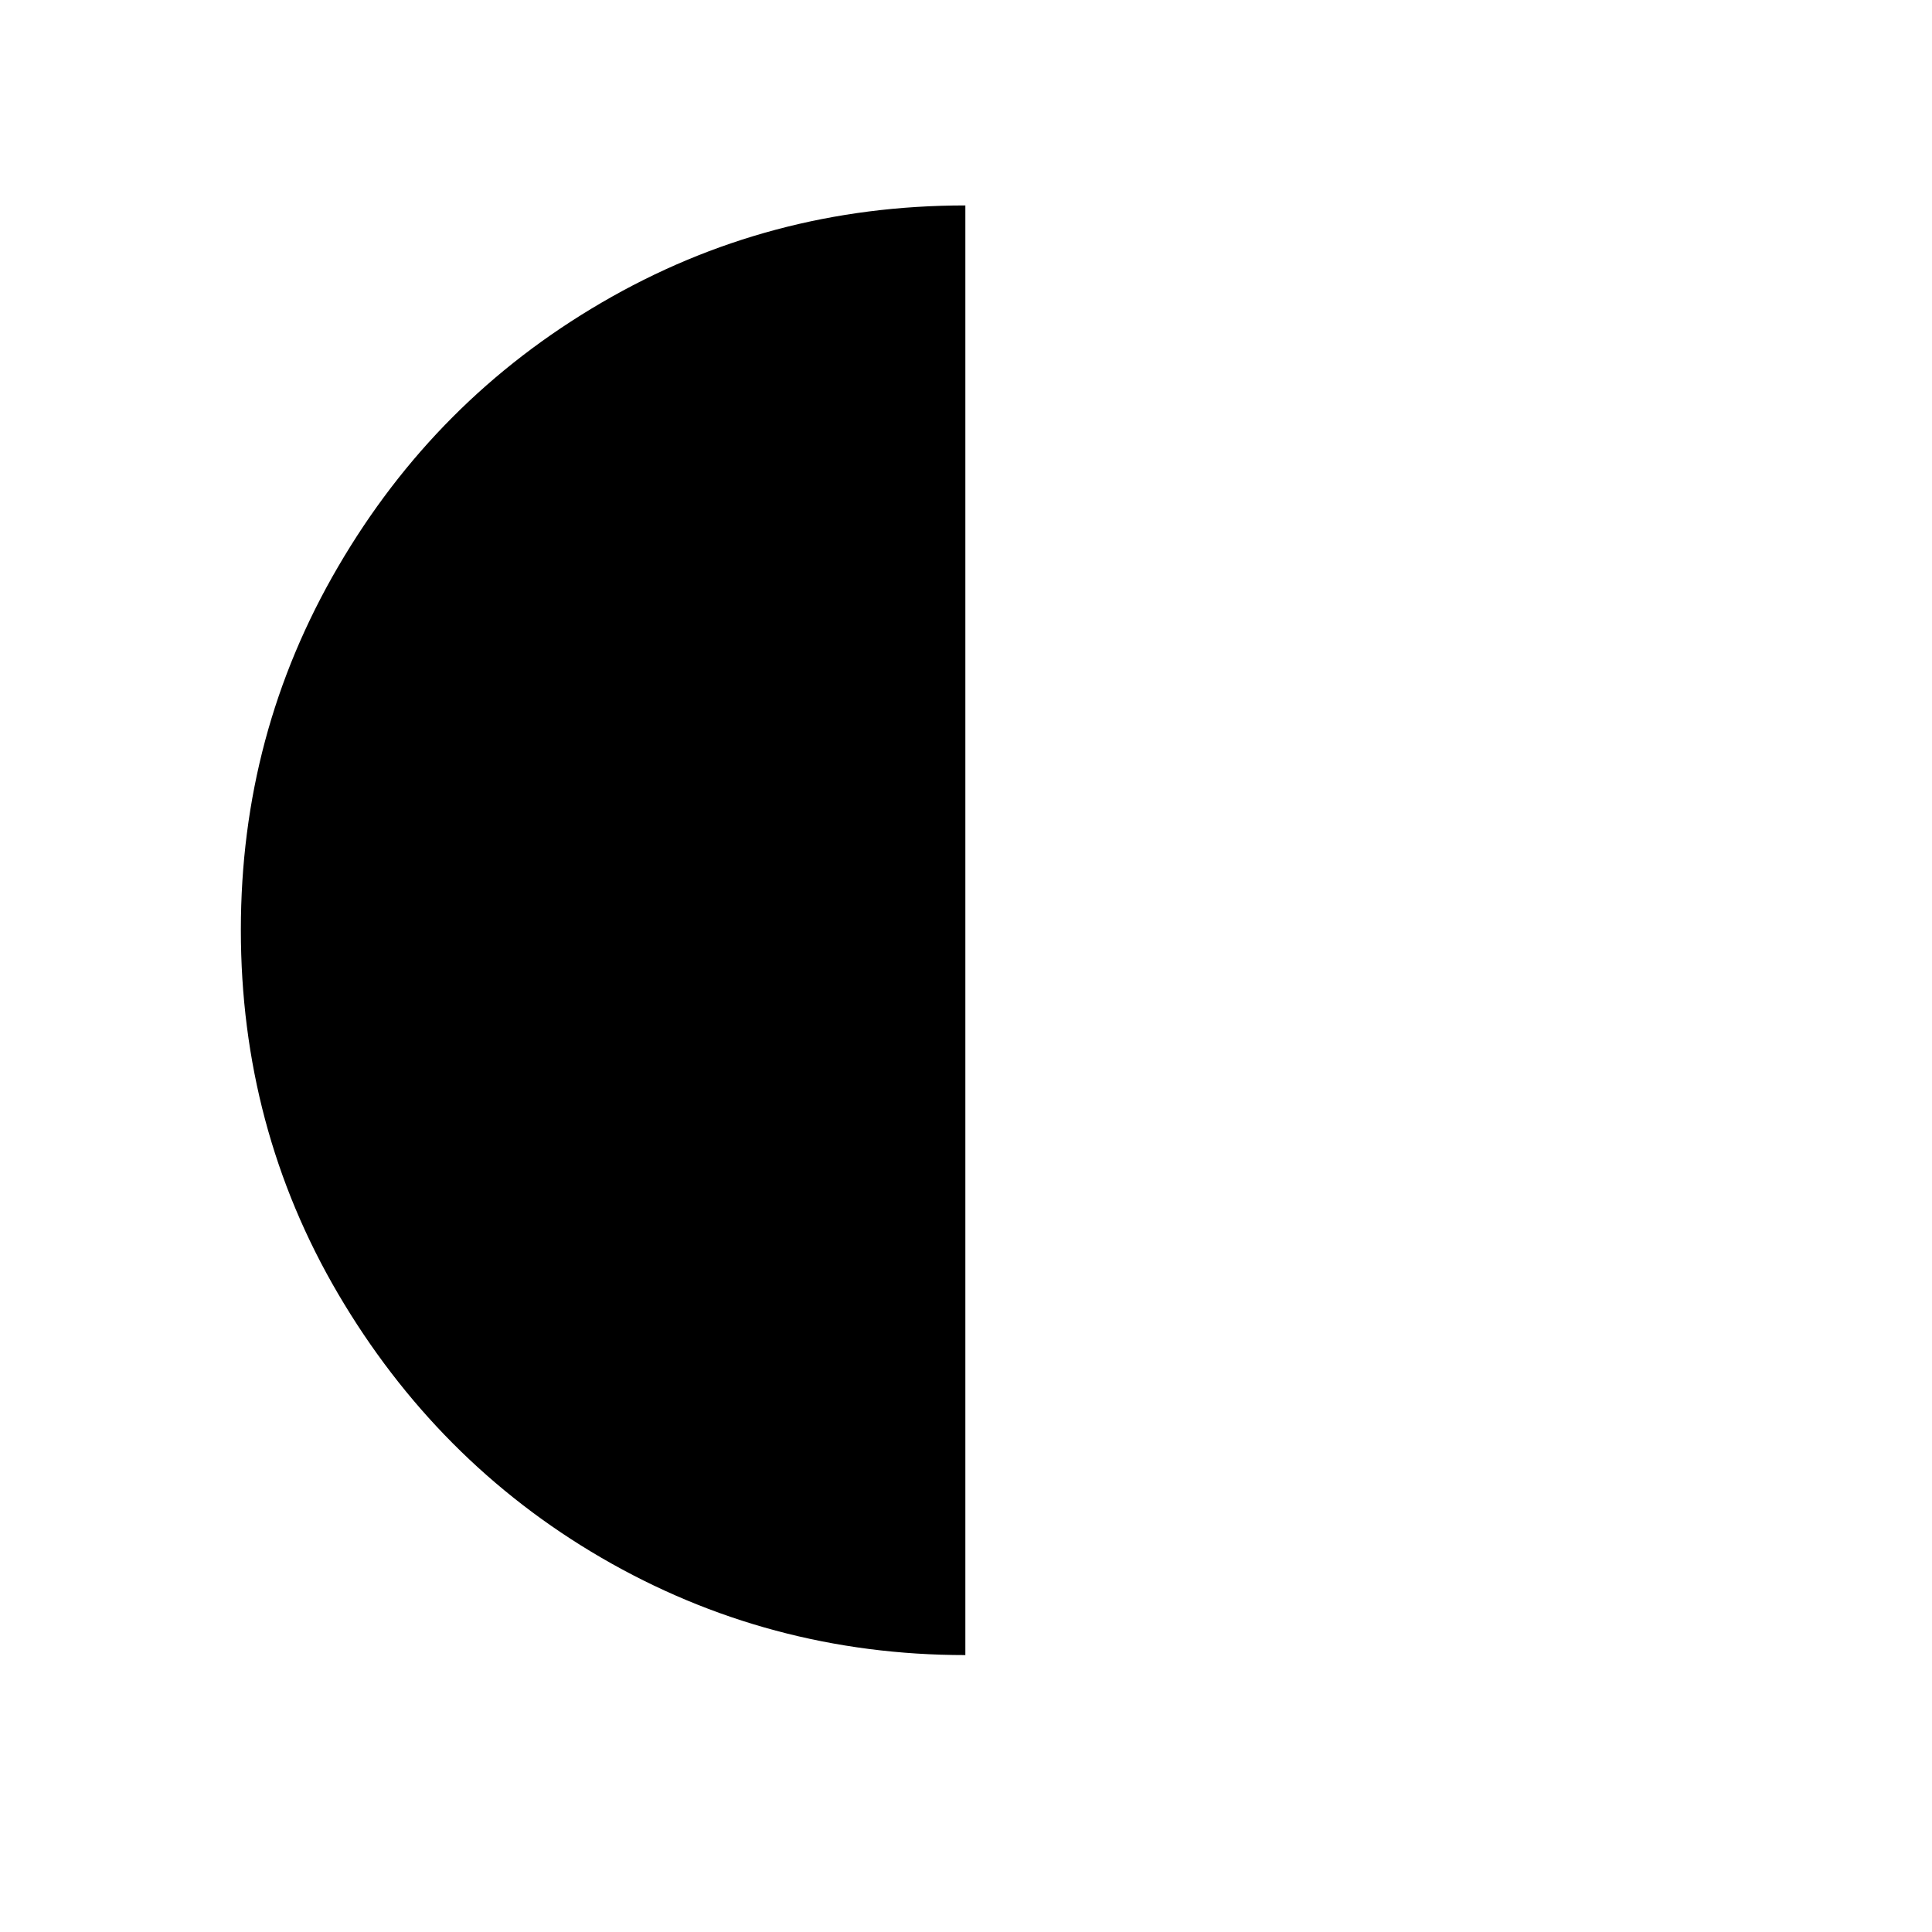
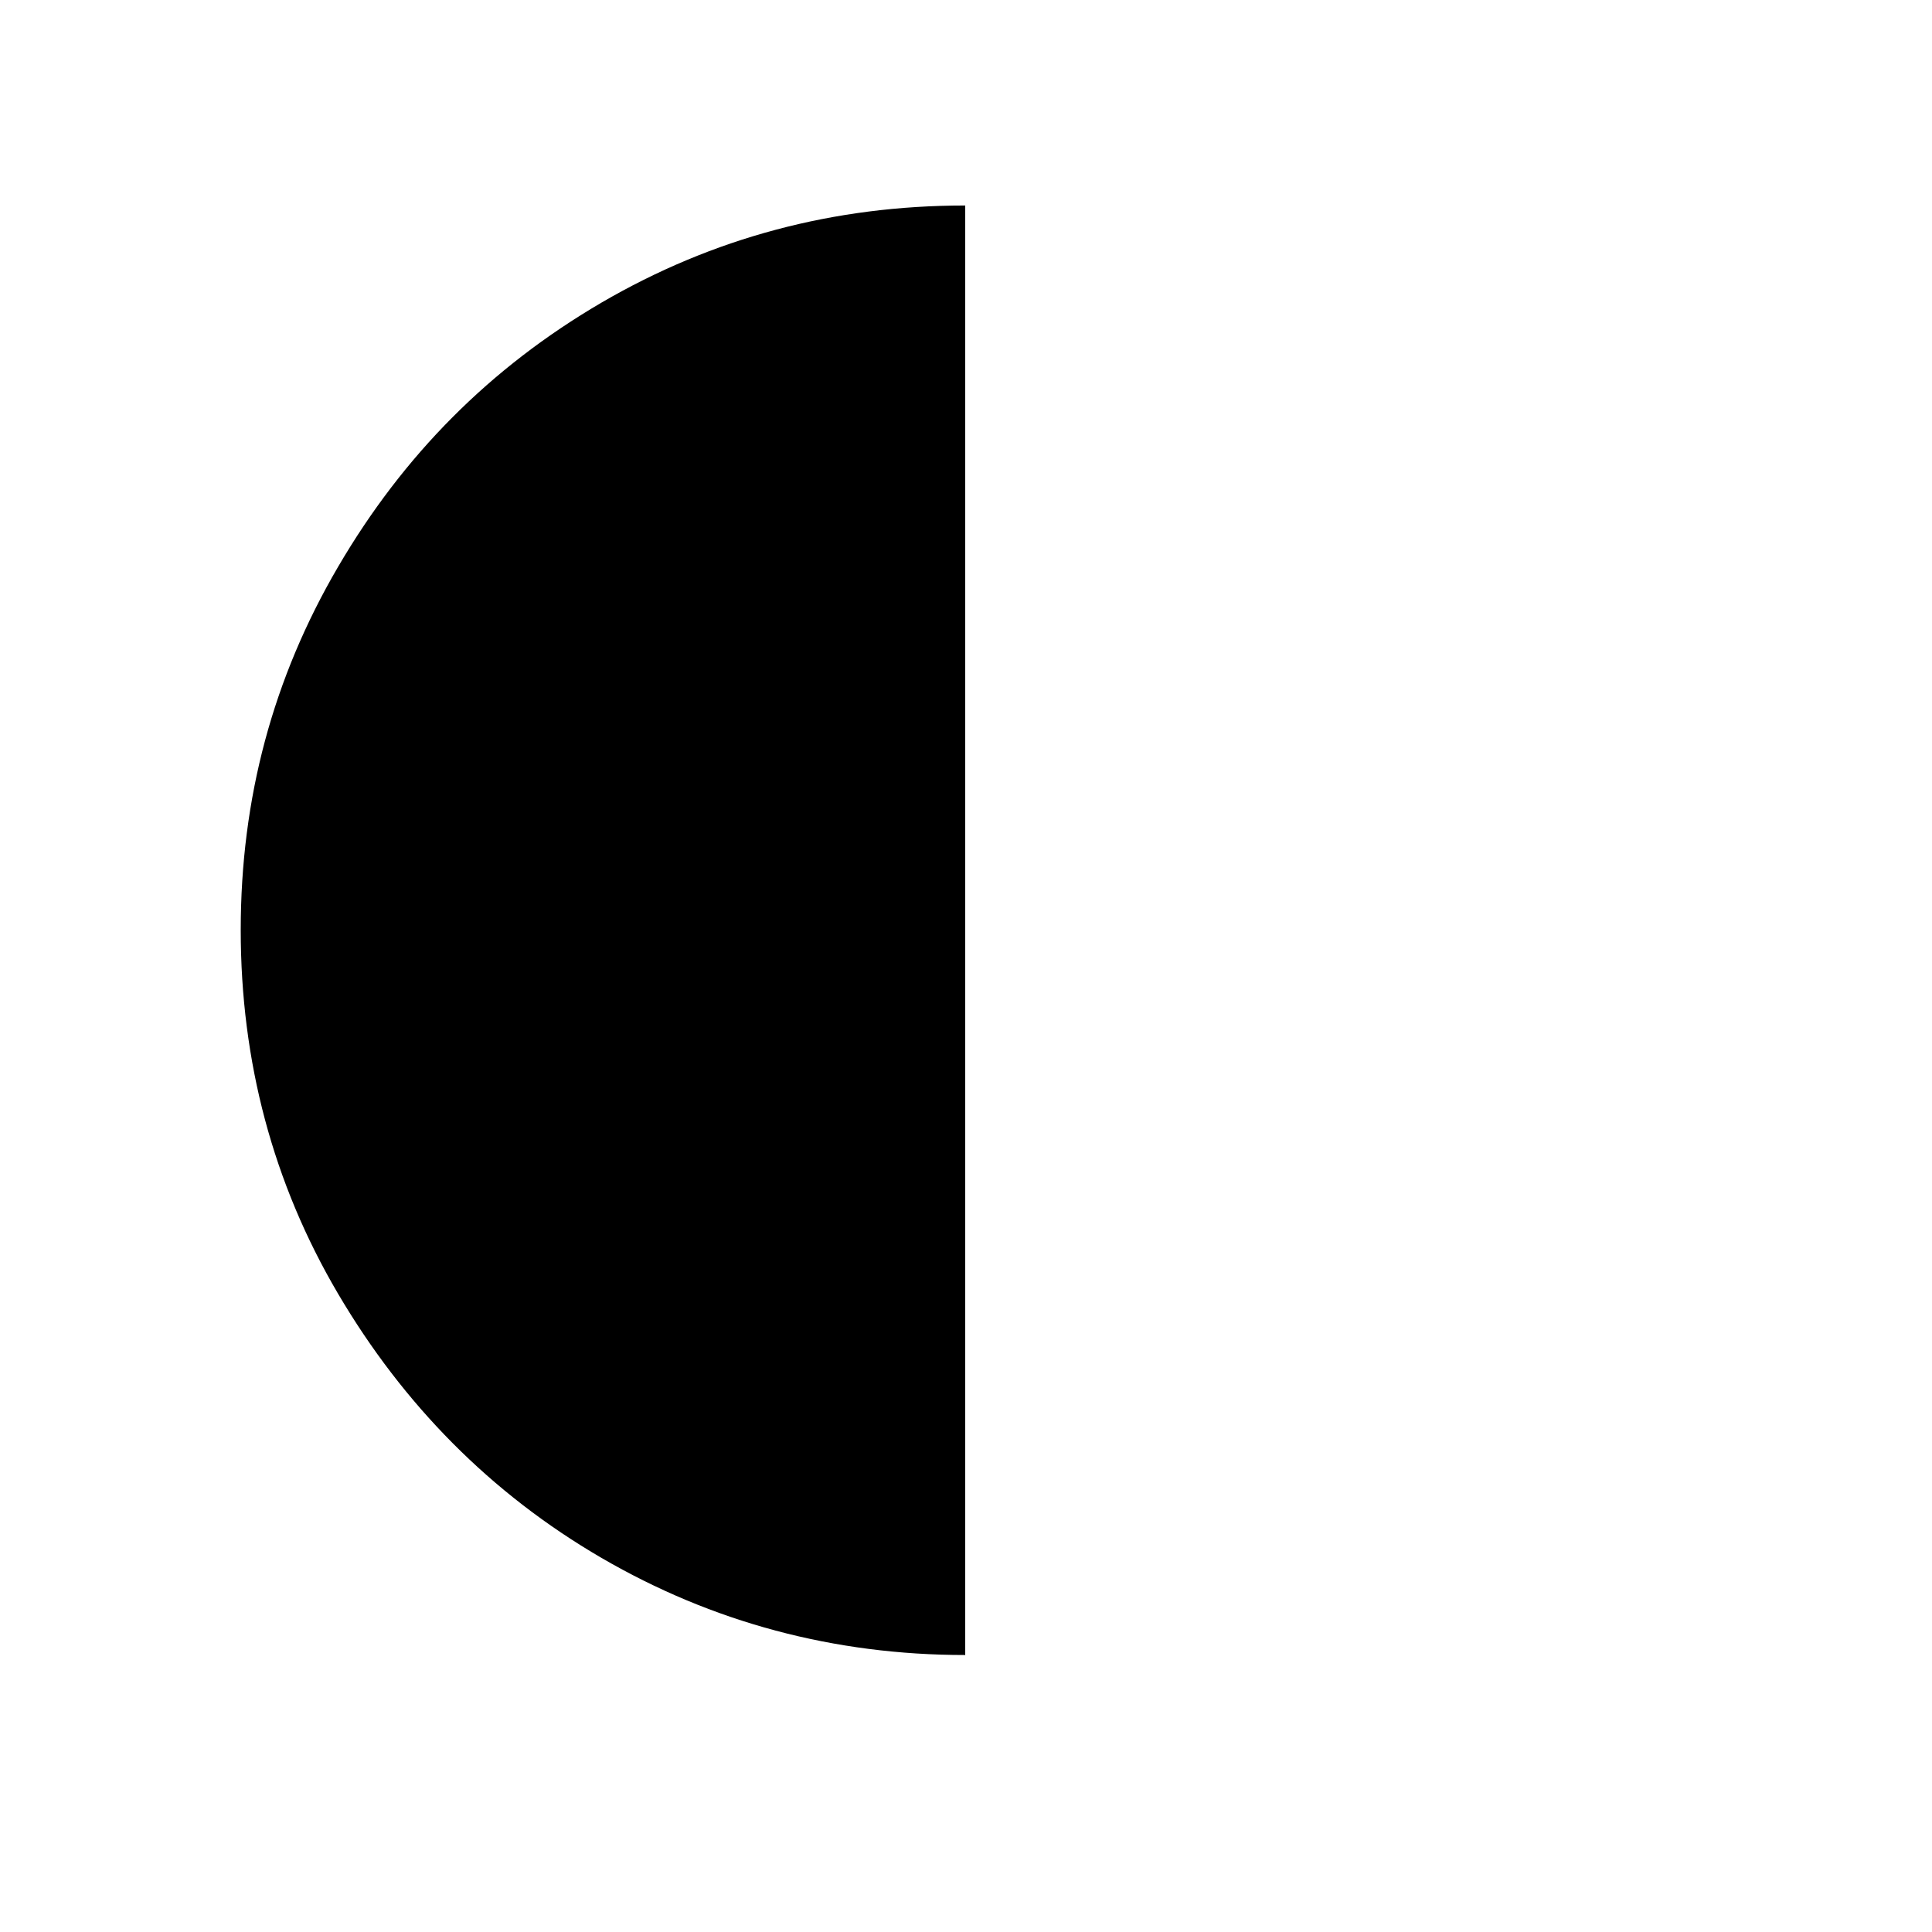
- <svg xmlns="http://www.w3.org/2000/svg" version="1.1" id="Layer_1" x="0px" y="0px" viewBox="0 0 30 30" style="enable-background:new 0 0 30 30;" xml:space="preserve">
-   <path d="M3.74,14.44c0,2.04,0.5,3.93,1.51,5.65s2.37,3.1,4.09,4.1s3.61,1.51,5.65,1.51V3.19c-2.04,0-3.92,0.5-5.65,1.51  S6.26,7.07,5.25,8.8S3.74,12.4,3.74,14.44z" />
+ <svg xmlns="http://www.w3.org/2000/svg" width="30pt" height="30pt" viewBox="0 0 30 30" version="1.1">
+   <g id="surface461">
+     <path style=" stroke:none;fill-rule:nonzero;fill:rgb(0%,0%,0%);fill-opacity:1;" d="M 3.738 14.441 C 3.738 16.48 4.238 18.371 5.25 20.09 C 6.262 21.809 7.621 23.191 9.34 24.191 C 11.059 25.191 12.949 25.699 14.988 25.699 L 14.988 3.191 C 12.949 3.191 11.07 3.691 9.34 4.699 C 7.609 5.711 6.262 7.07 5.25 8.801 C 4.238 10.531 3.738 12.398 3.738 14.441 Z M 3.738 14.441 " />
+   </g>
</svg>
